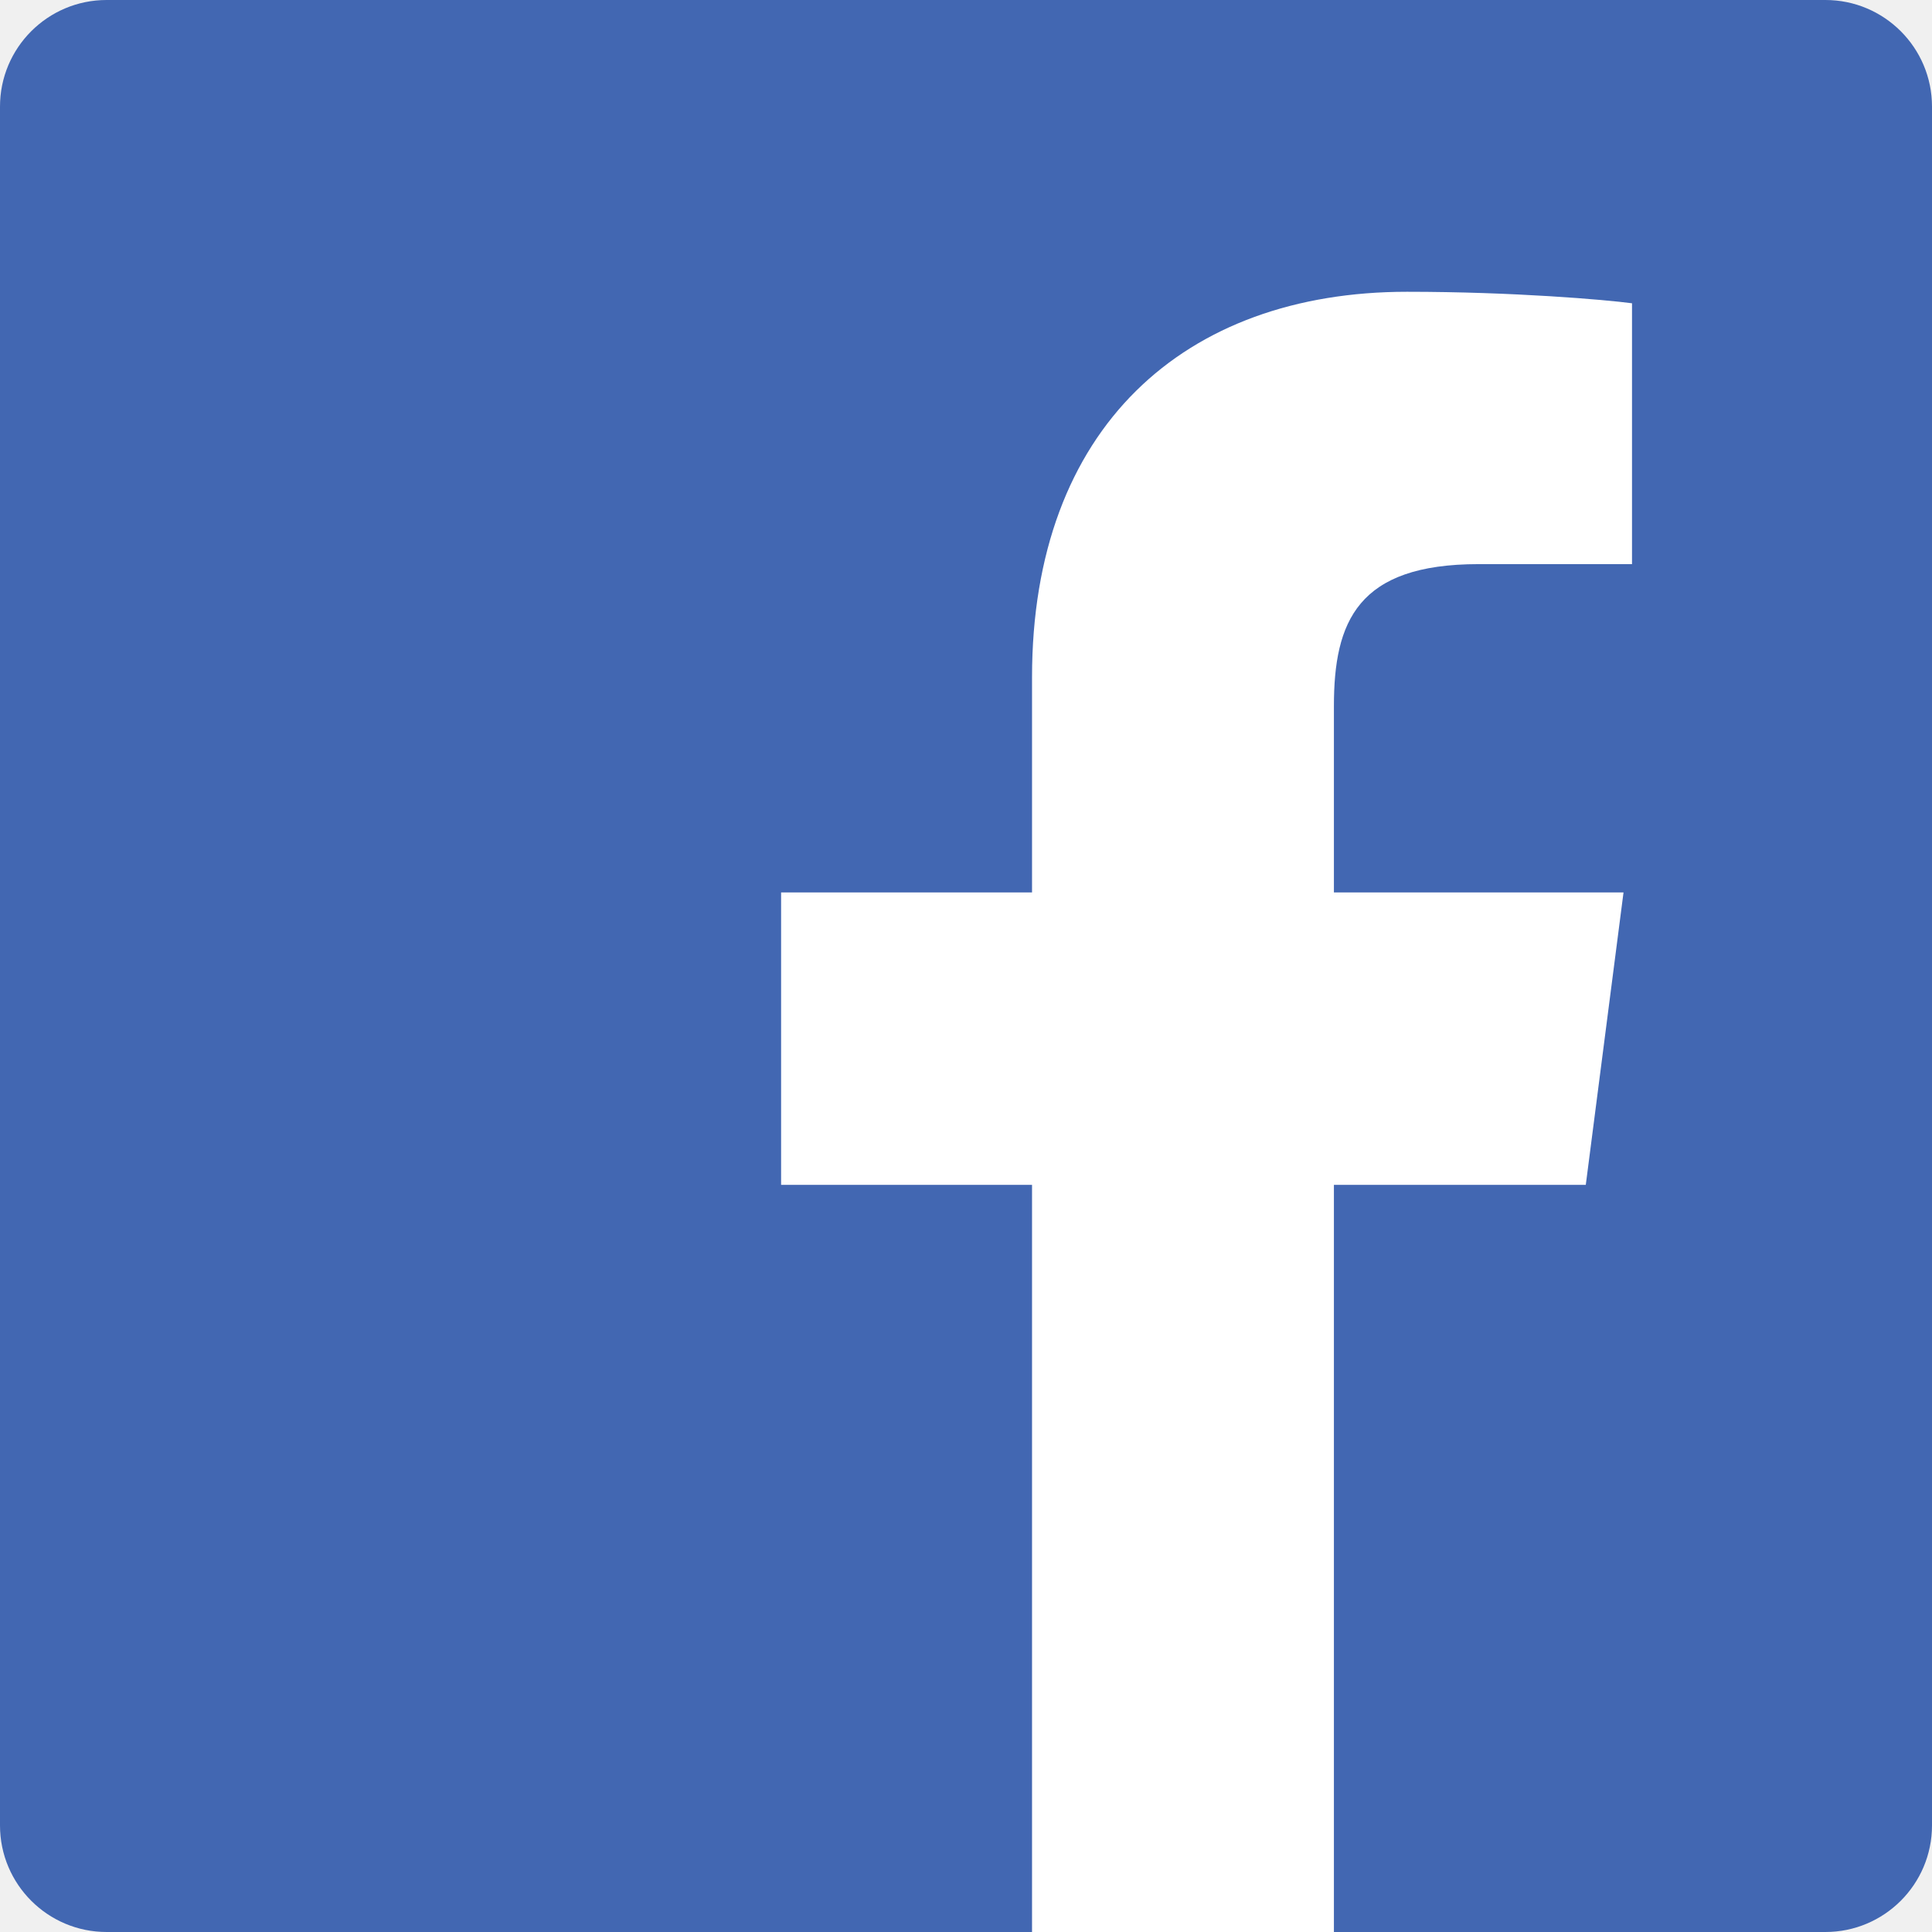
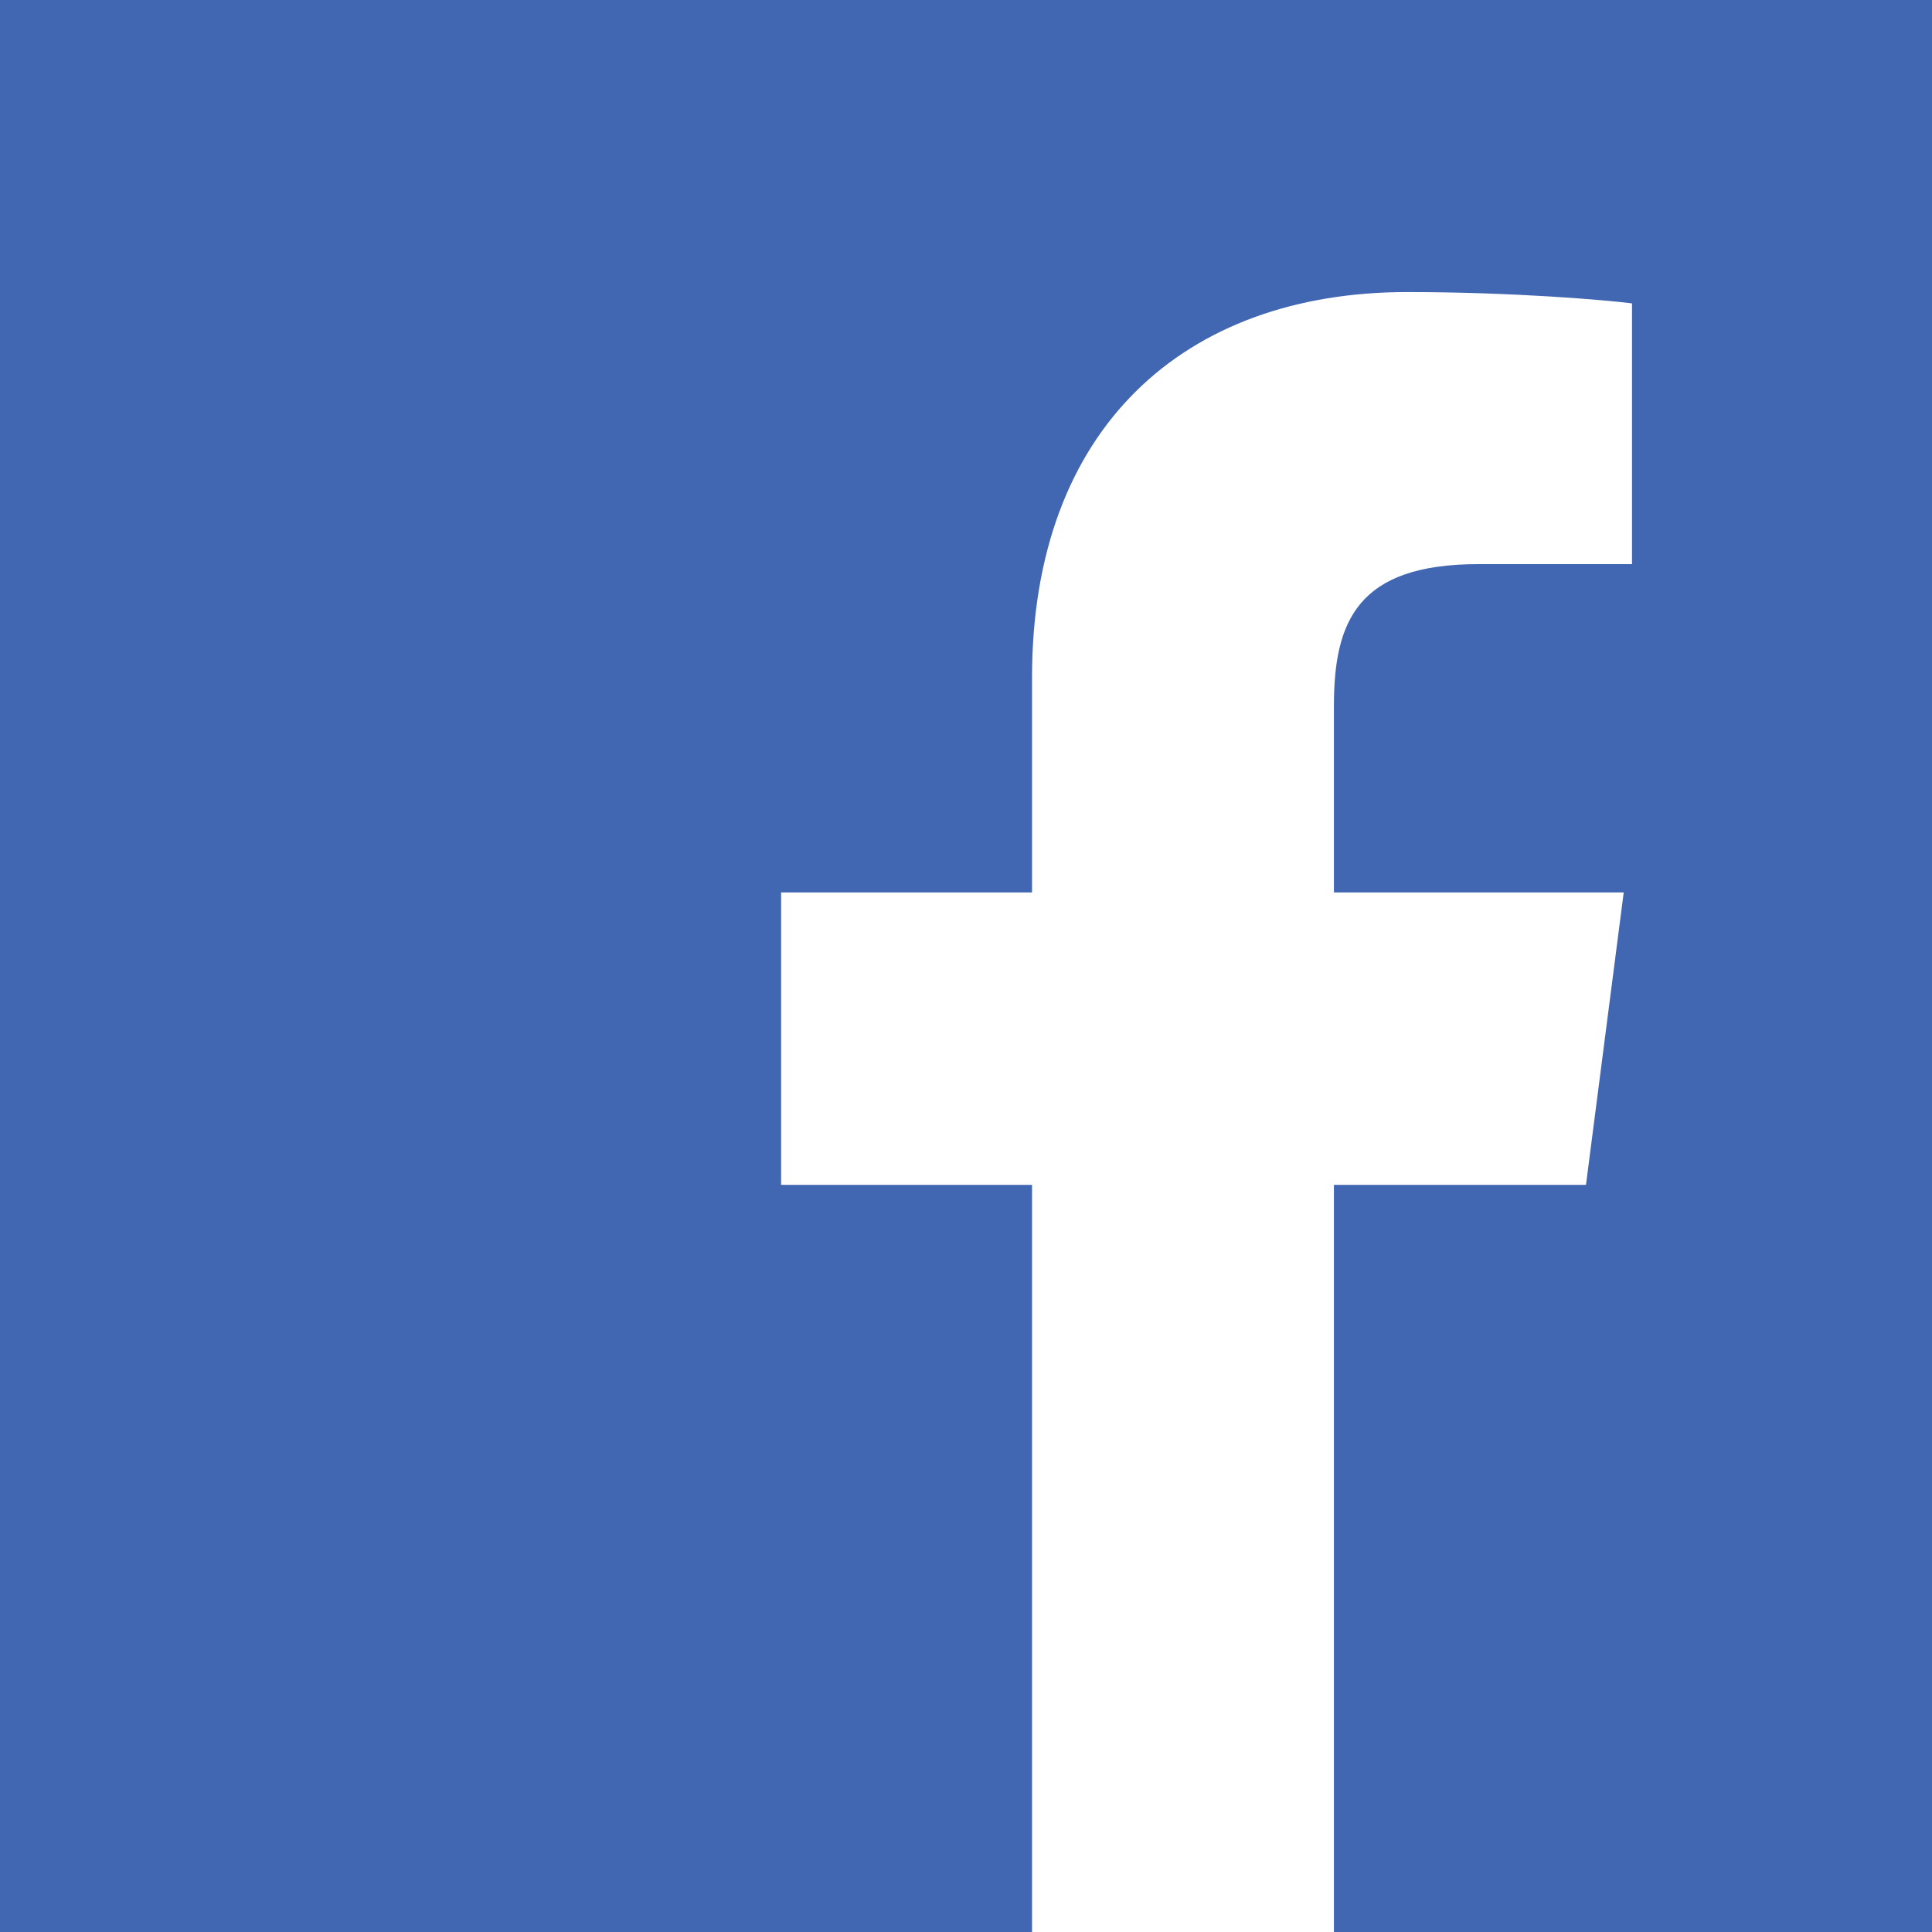
- <svg xmlns="http://www.w3.org/2000/svg" height="512pt" viewBox="0 0 512 512" width="512pt">
-   <path d="m483.738 0h-455.5c-15.598.008-28.242 12.66-28.238 28.262v455.5c.008 15.598 12.66 28.242 28.262 28.238h455.477c15.605.004 28.258-12.645 28.262-28.25 0-.004 0-.008 0-.012v-455.5c-.008-15.598-12.66-28.242-28.262-28.238zm0 0" fill="#4267b2" />
-   <path d="m353.5 512v-198h66.75l10-77.5h-76.75v-49.359c0-22.387 6.215-37.641 38.316-37.641h40.684v-69.129c-7.078-.941-31.363-3.047-59.621-3.047-59 0-99.379 36-99.379 102.141v57.035h-66.5v77.5h66.5v198zm0 0" fill="#fff" />
+ <svg xmlns="http://www.w3.org/2000/svg" version="1.1" id="Capa_1" x="0px" y="0px" viewBox="0 0 512 512" style="enable-background:new 0 0 512 512;" xml:space="preserve">
+   <style type="text/css">
+ 	.st0{fill:#4267B2;}
+ 	.st1{fill:#FFFFFF;}
+ </style>
+   <path class="st0" d="M512,0H0v512h512V0z" />
+   <path class="st1" d="M353.5,512V314h66.8l10-77.5h-76.8v-49.4c0-22.4,6.2-37.6,38.3-37.6h40.7V80.4c-7.1-0.9-31.4-3-59.6-3  c-59,0-99.4,36-99.4,102.1v57H207V314h66.5v198H353.5z" />
</svg>
